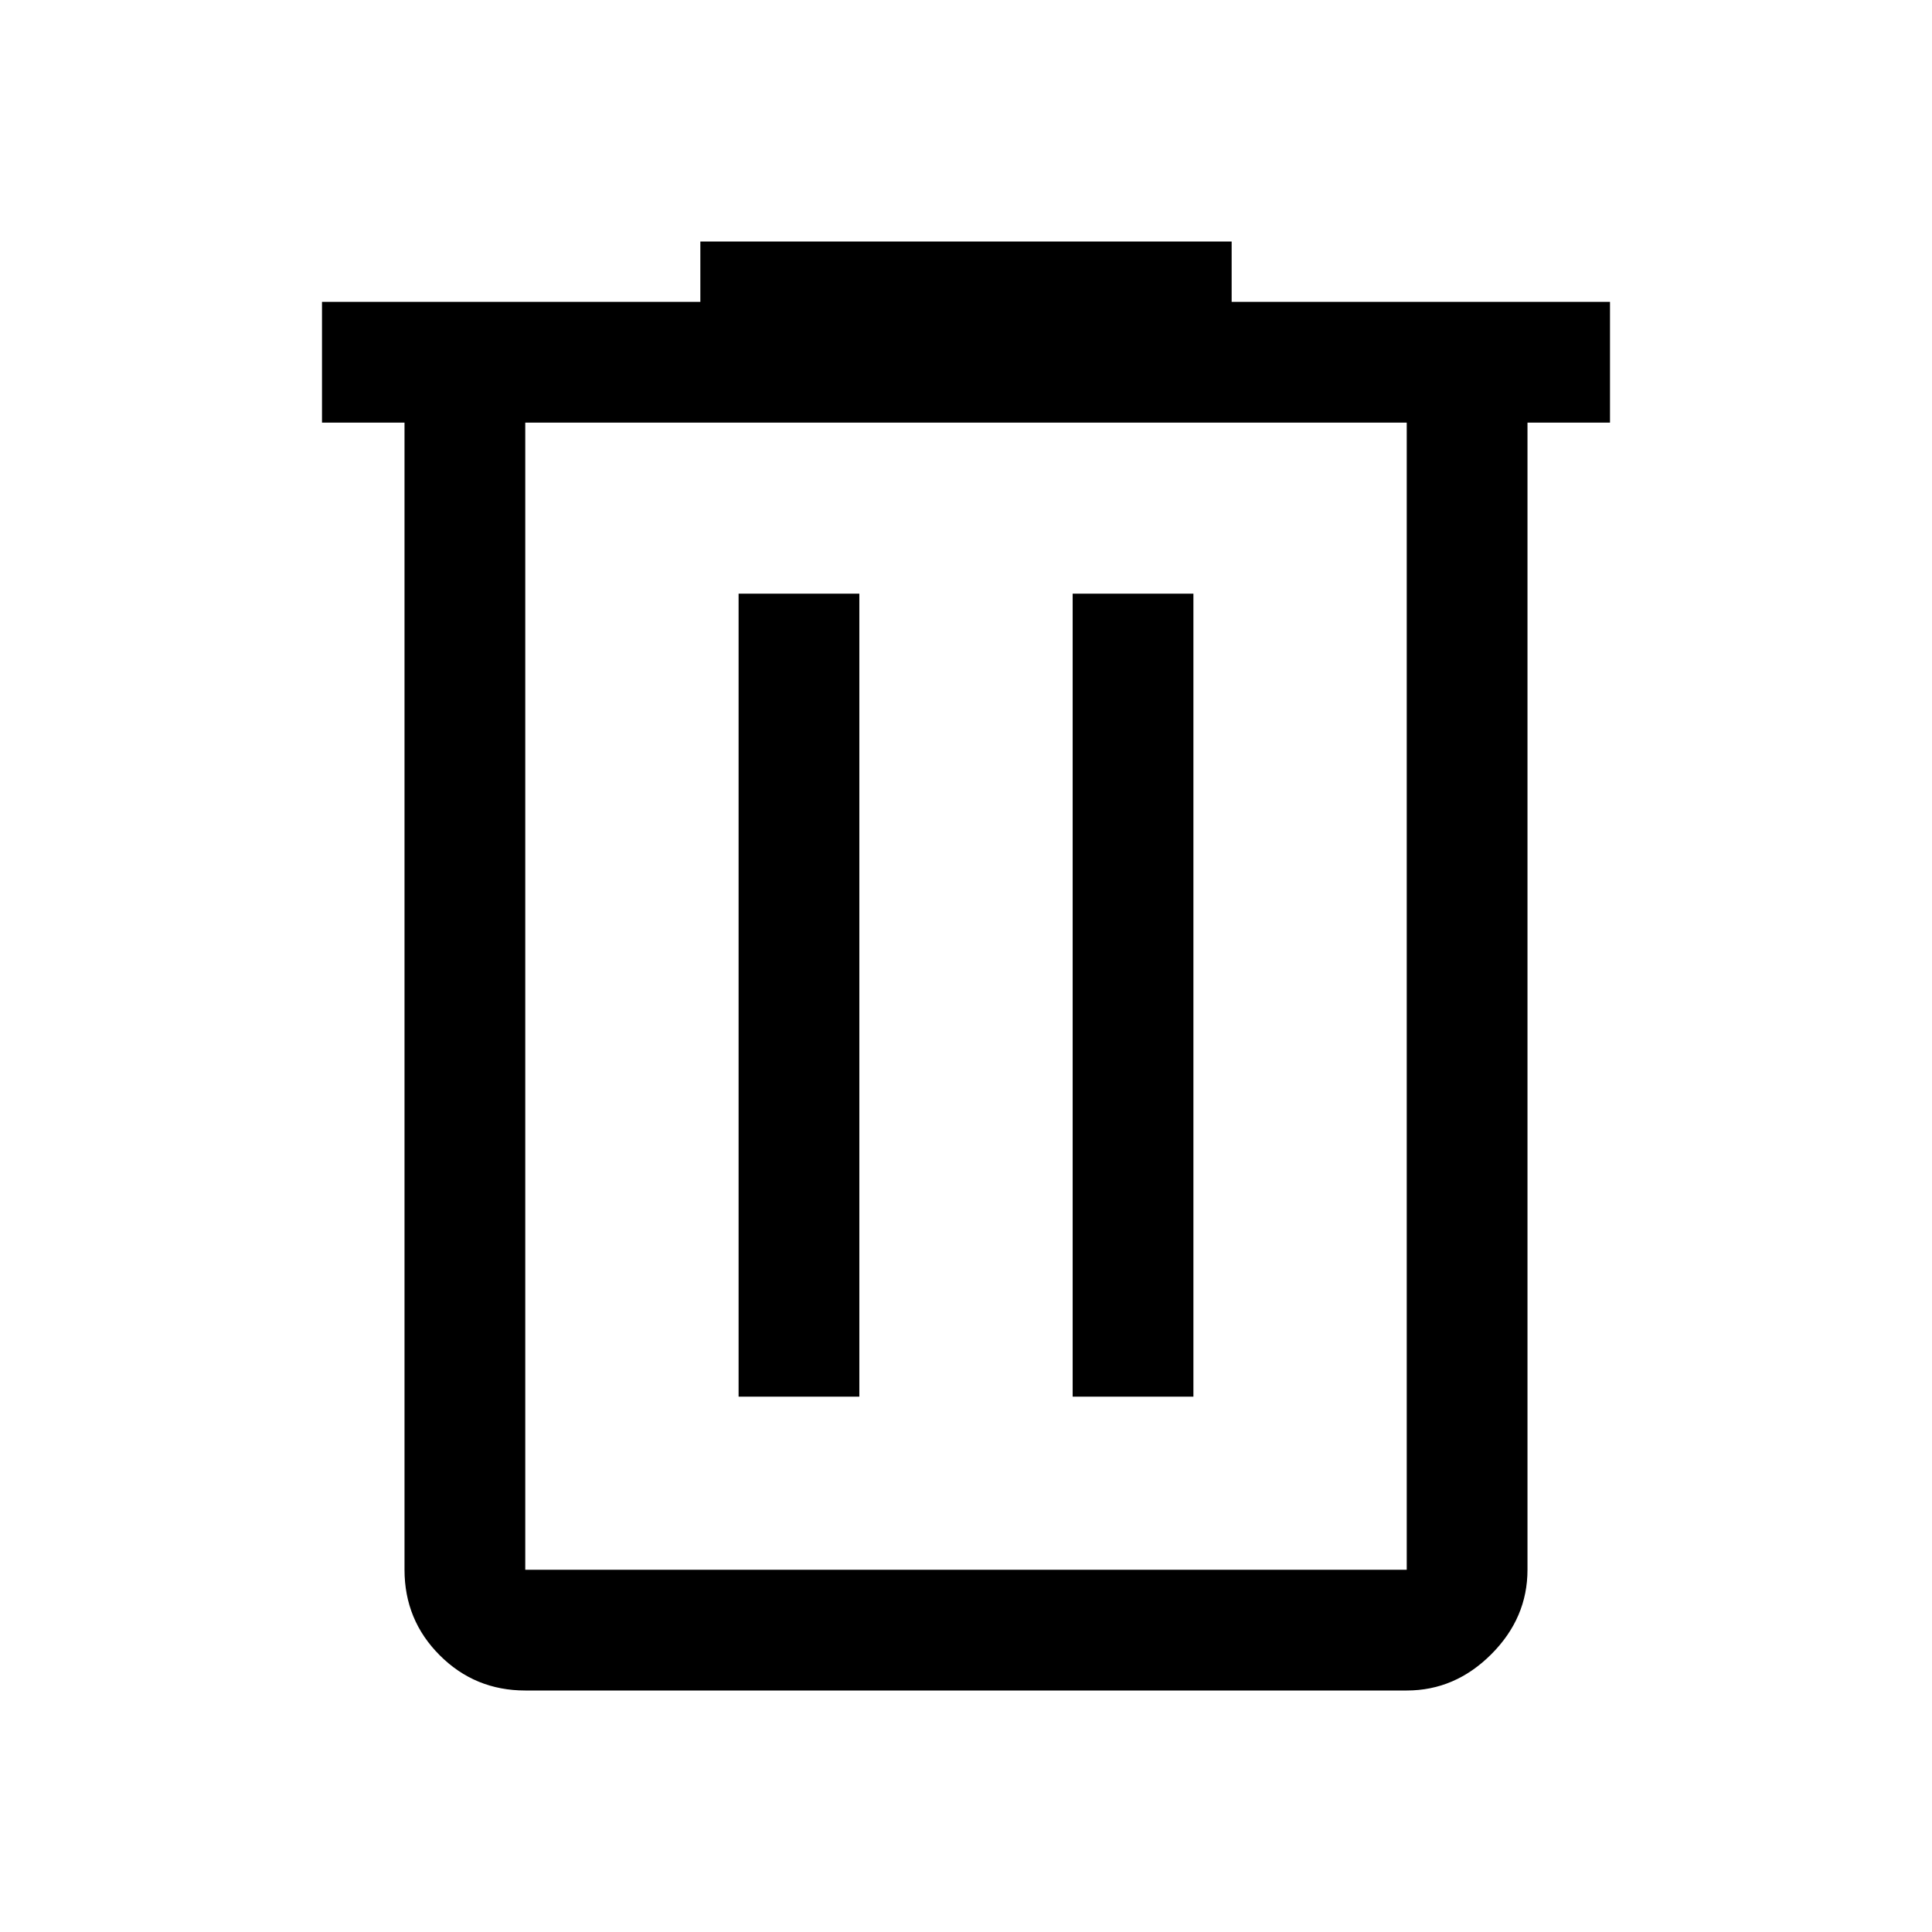
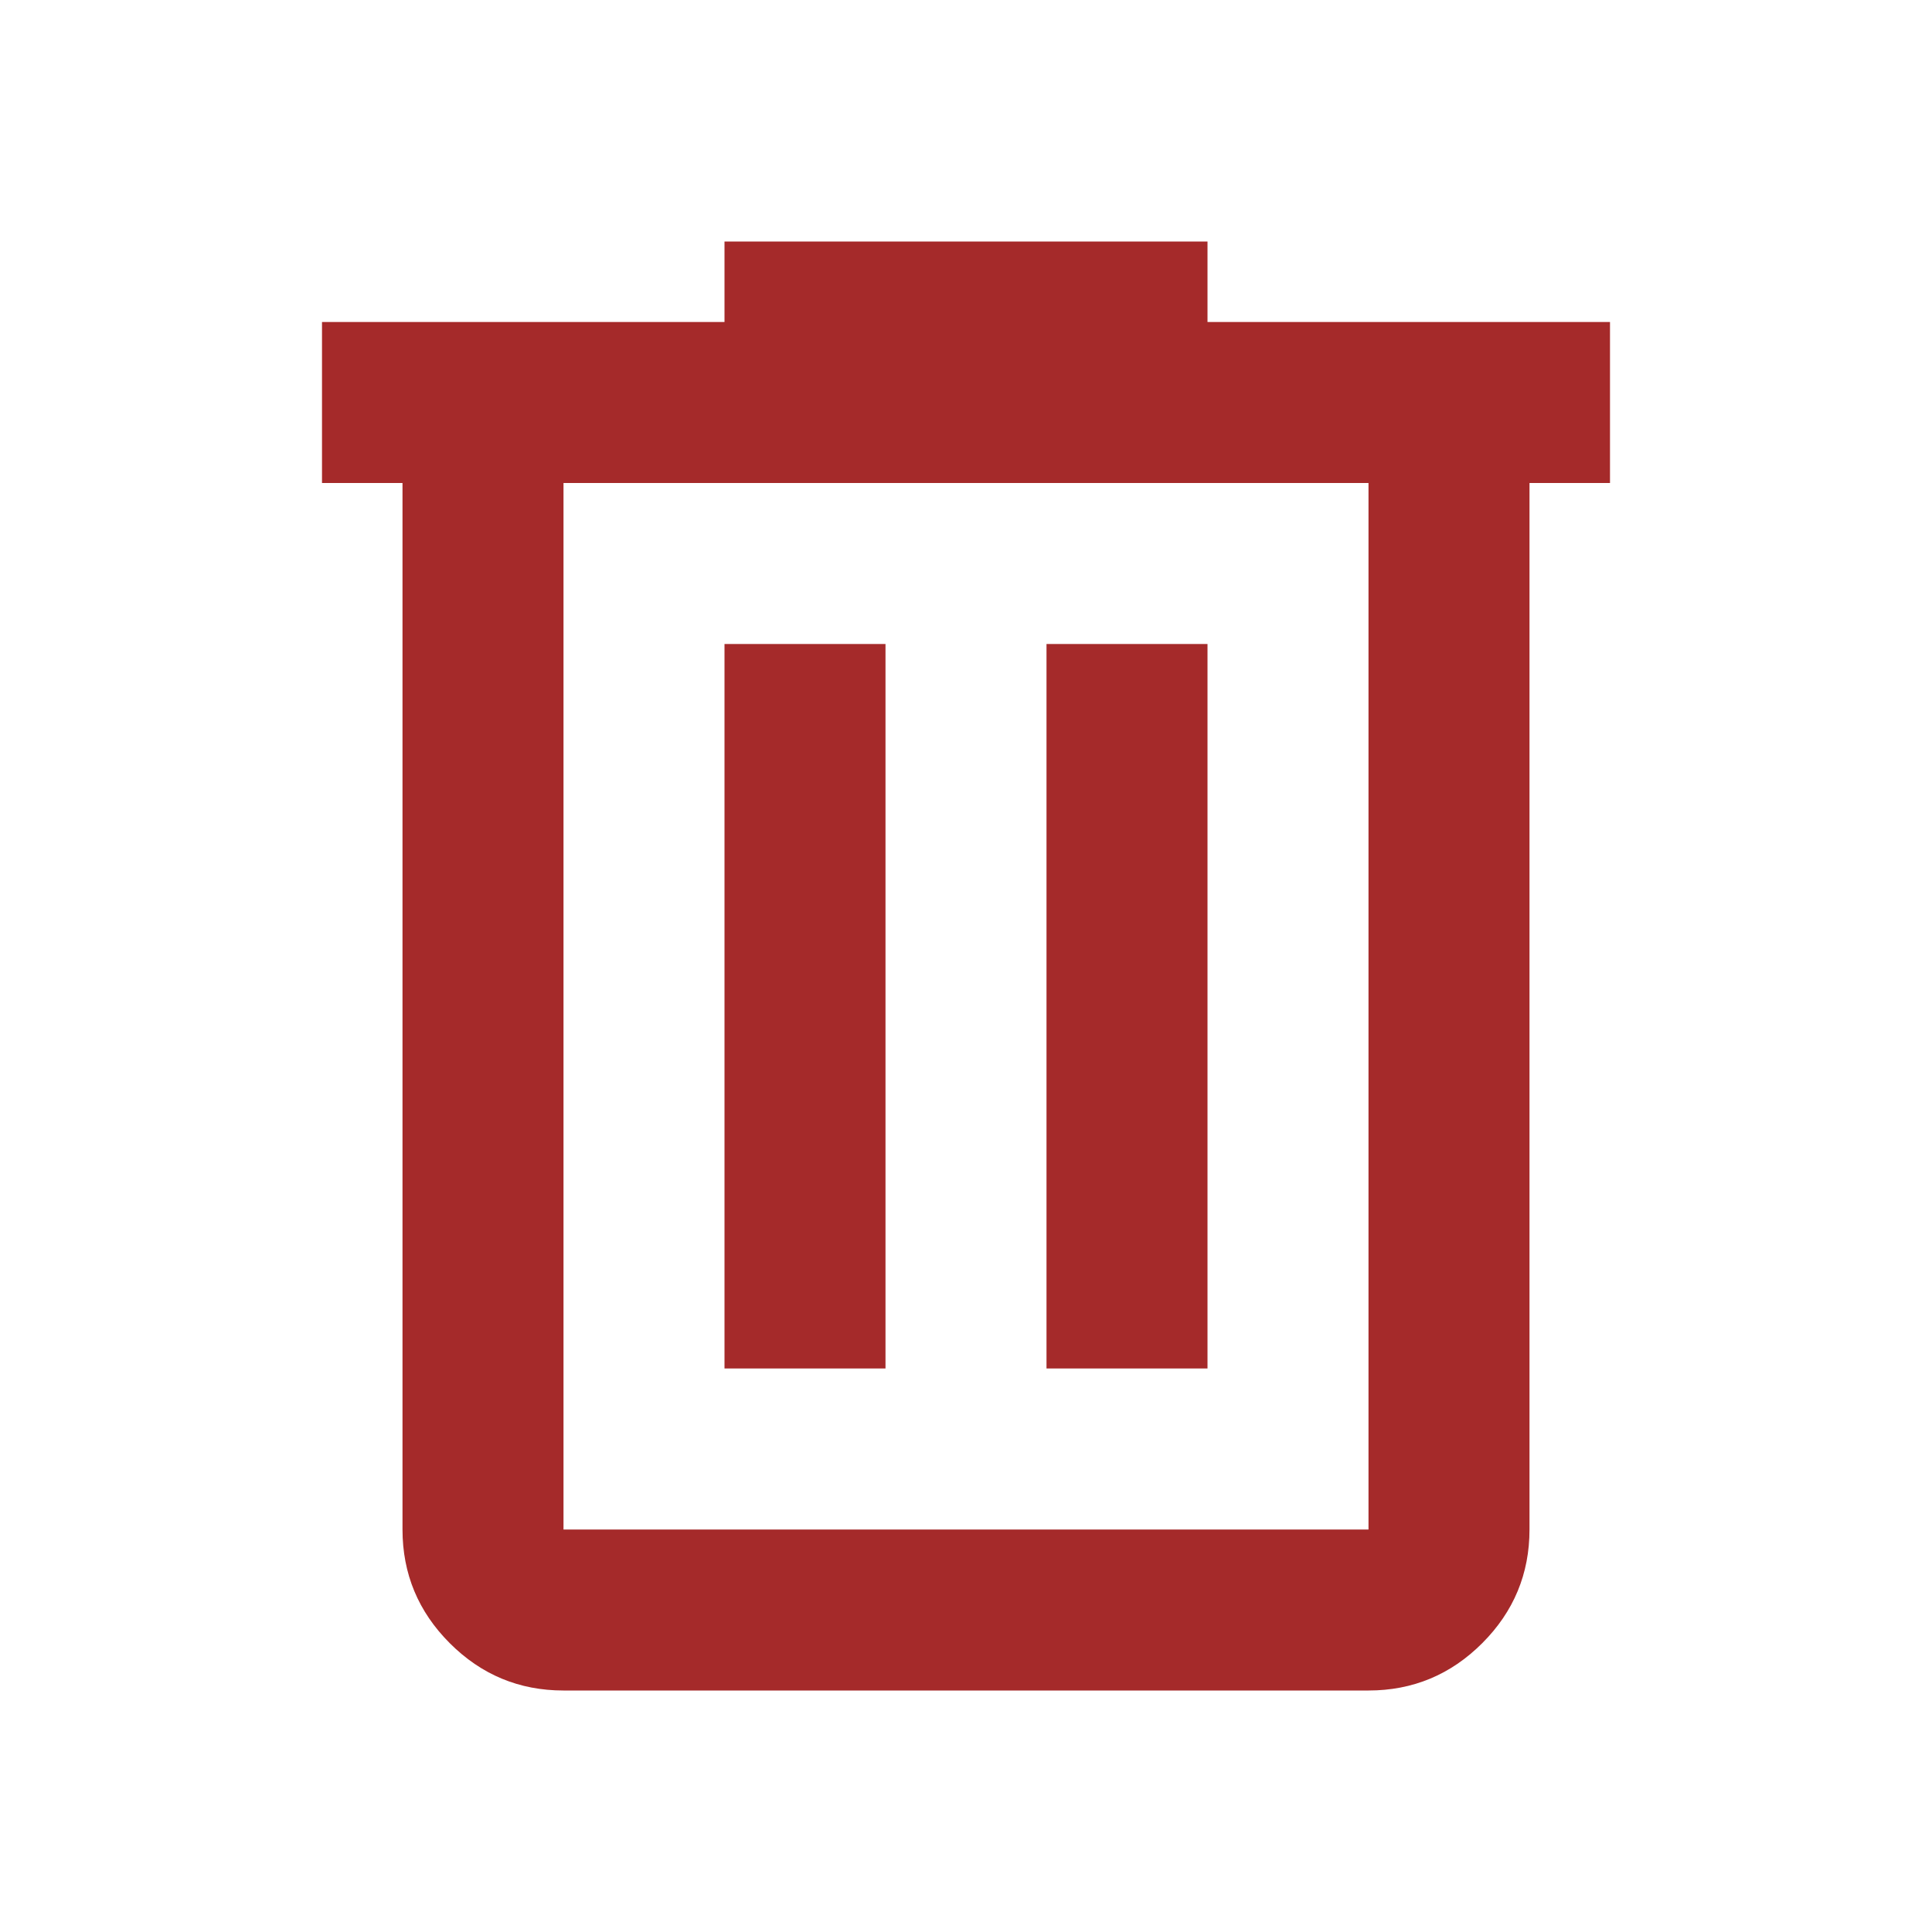
- <svg xmlns="http://www.w3.org/2000/svg" height="48" width="48">
-   <path d="M13.05 42q-1.25 0-2.125-.875T10.05 39V10.5H8v-3h9.4V6h13.2v1.5H40v3h-2.05V39q0 1.2-.9 2.1-.9.9-2.1.9Zm21.9-31.5h-21.9V39h21.9Zm-16.6 24.2h3V14.75h-3Zm8.3 0h3V14.75h-3Zm-13.6-24.2V39Z" />
+ <svg xmlns="http://www.w3.org/2000/svg" height="24" viewBox="0 -960 960 960" width="24">
+   <path fill="#a52a2a" d="M280-120q-33 0-56.5-23.5T200-200v-520h-40v-80h200v-40h240v40h200v80h-40v520q0 33-23.5 56.5T680-120H280Zm400-600H280v520h400v-520ZM360-280h80v-360h-80v360Zm160 0h80v-360h-80v360ZM280-720v520-520Z" />
</svg>
